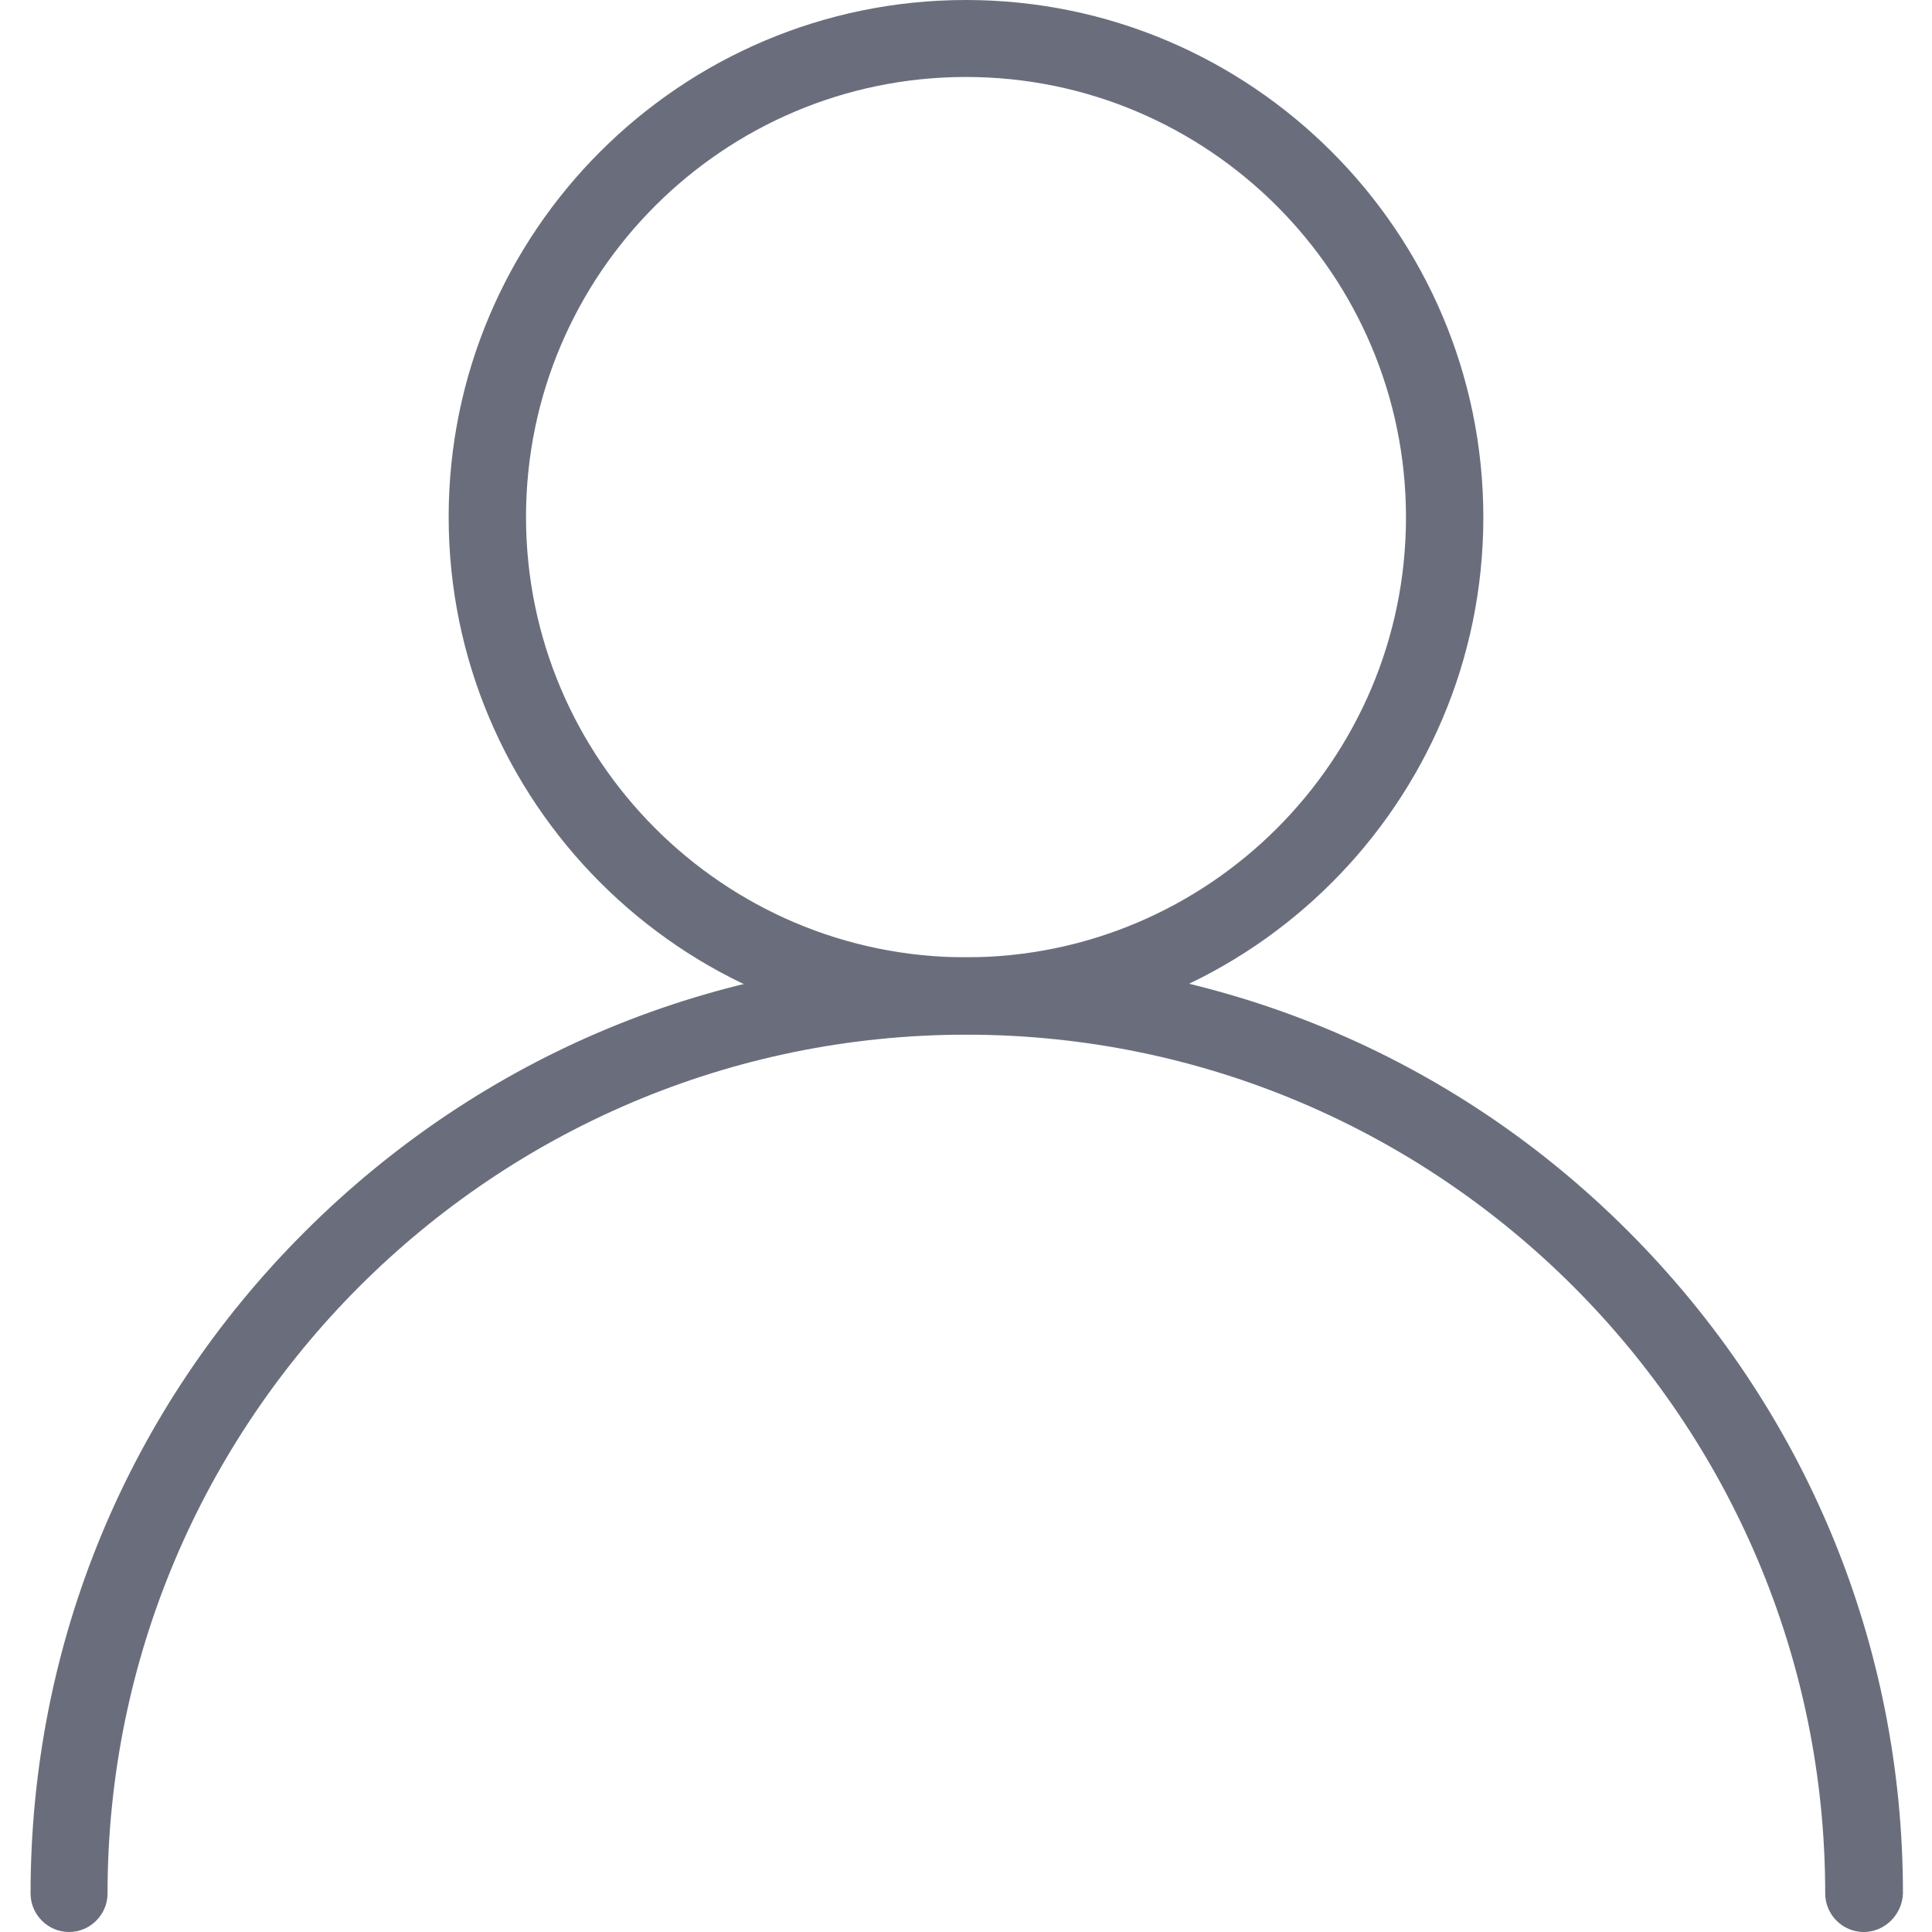
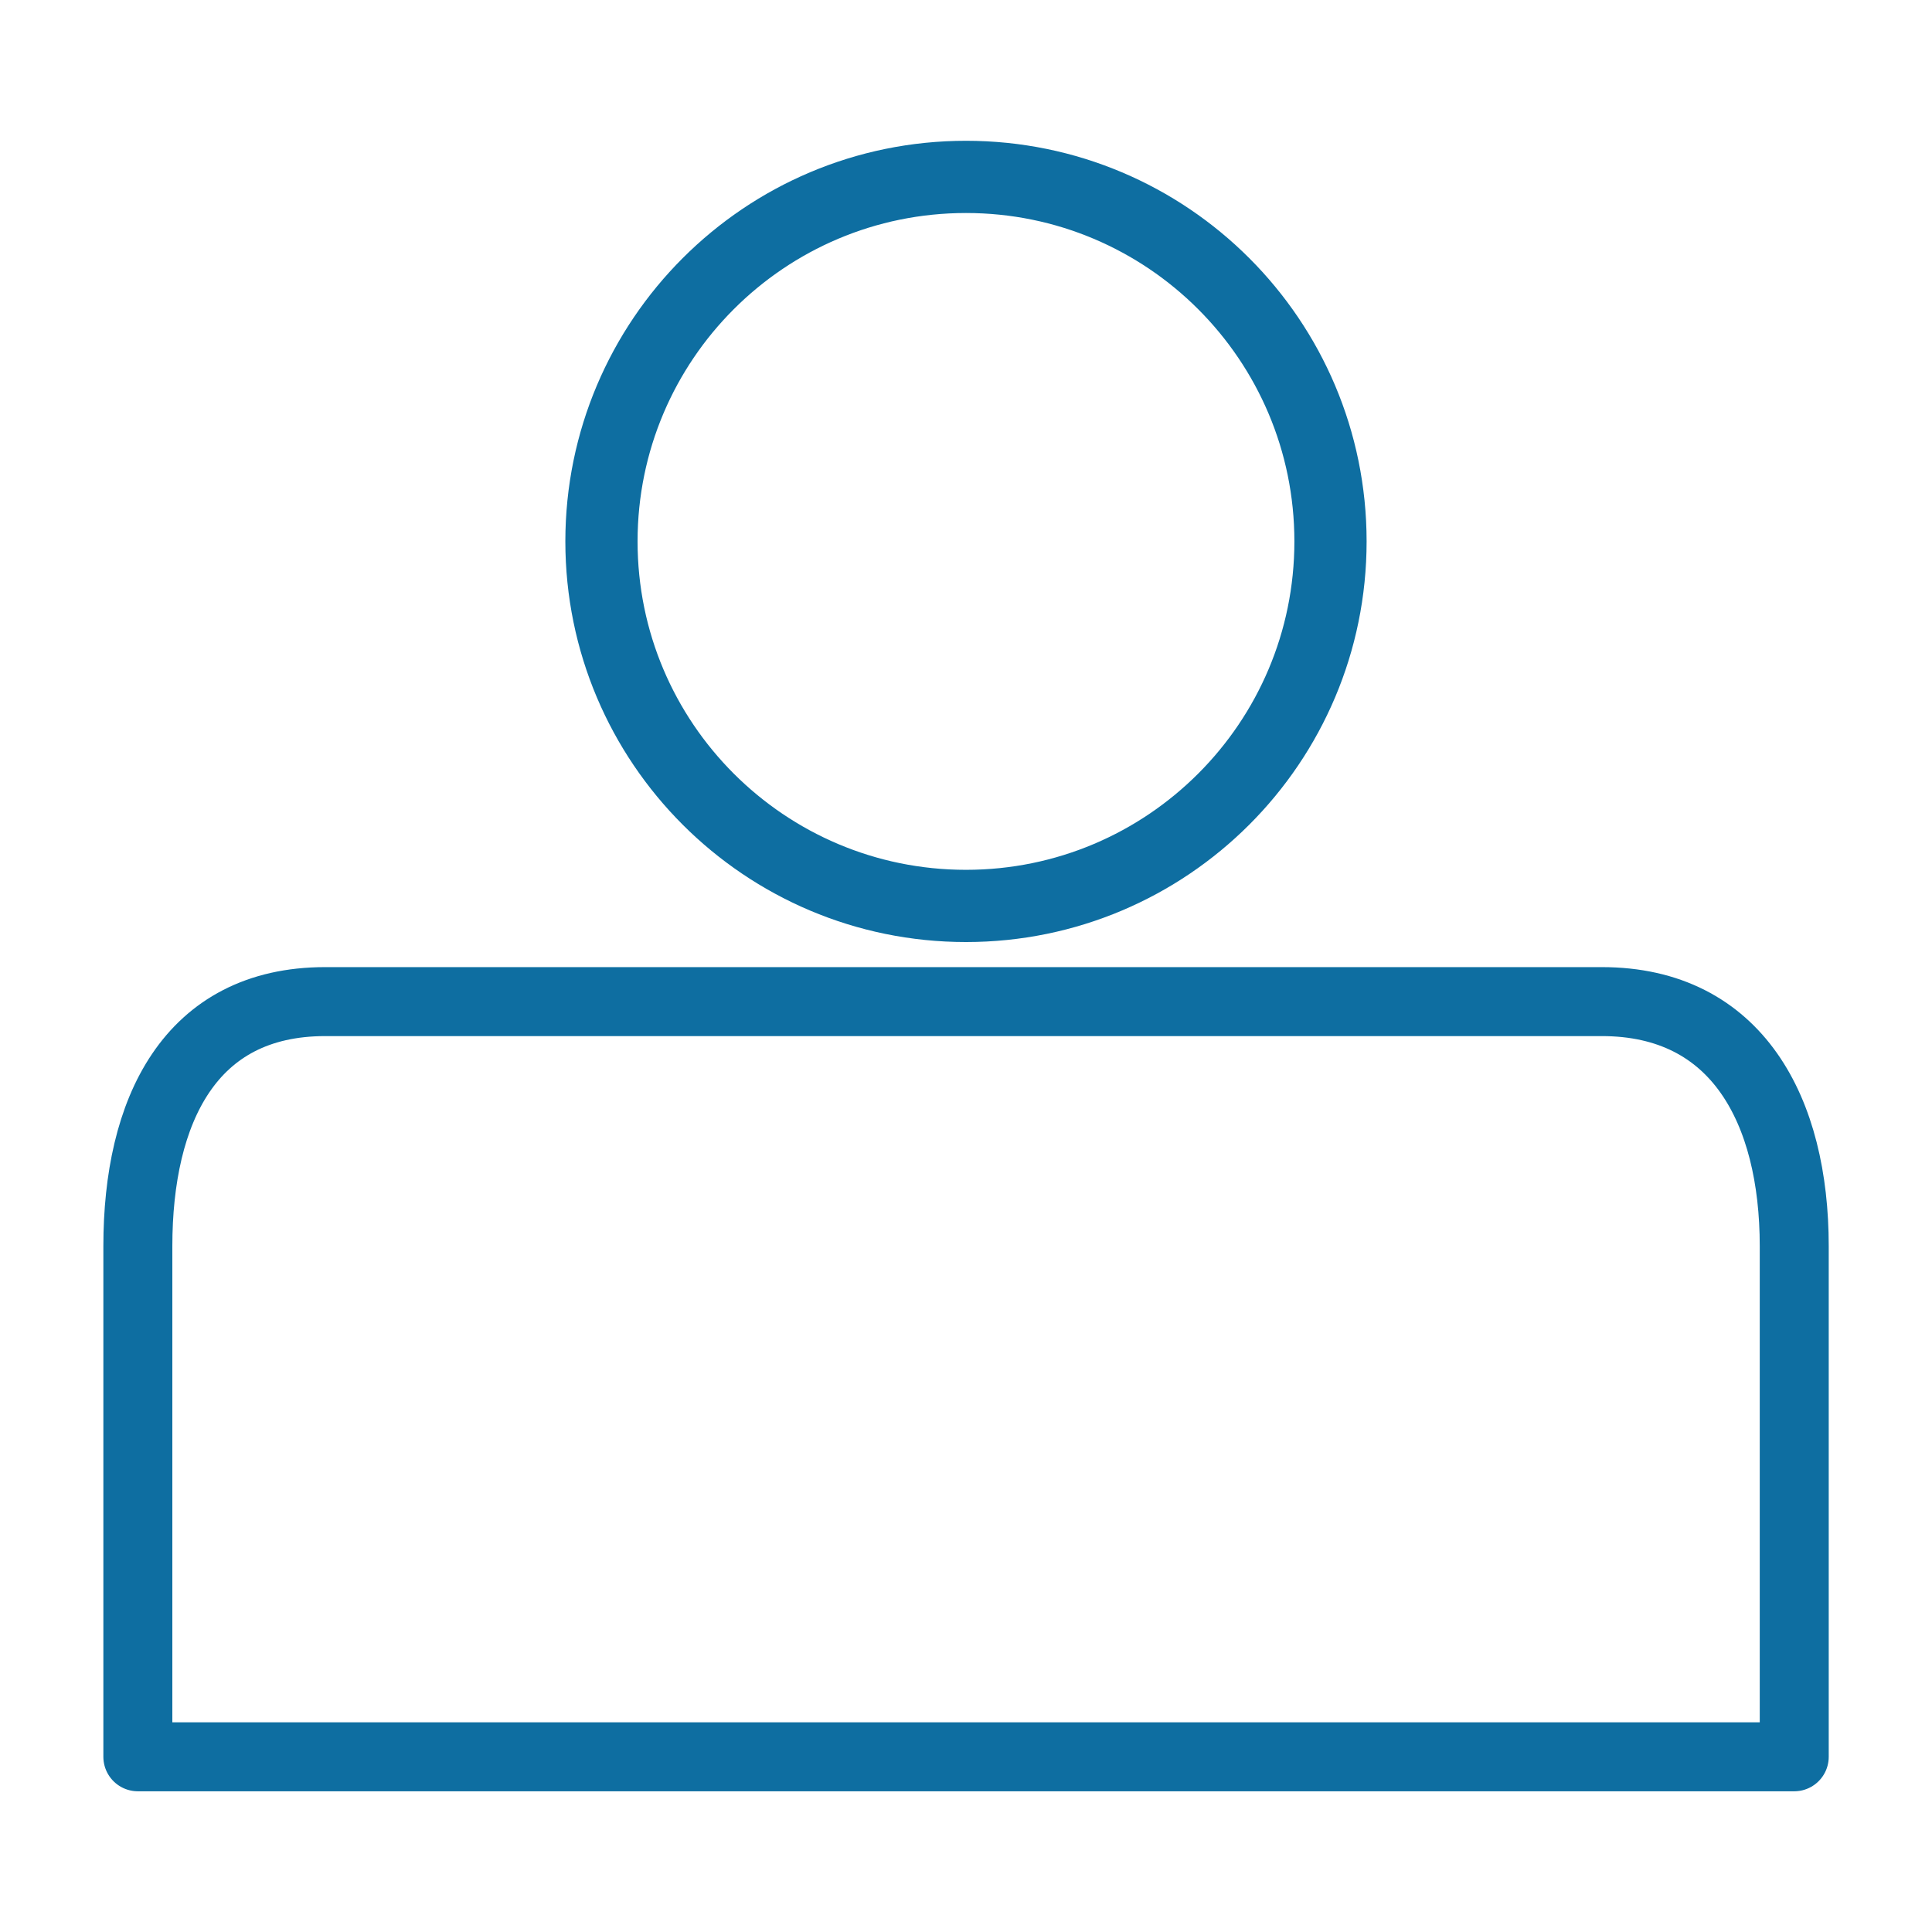
- <svg xmlns="http://www.w3.org/2000/svg" enable-background="new 0 0 512 512" id="Layer_1" version="1.1" viewBox="0 0 512 512" xml:space="preserve">
-   <g>
-     <path d="M256,274.1c-75.6,0-137.1-61.5-137.1-137.1S180.4,0,256,0c75.6,0,137.1,61.5,137.1,137.1   S331.6,274.1,256,274.1z M256,20.4c-64.3,0-116.6,52.3-116.6,116.6S191.7,253.7,256,253.7c64.3,0,116.6-52.3,116.6-116.6   S320.3,20.4,256,20.4z" fill="#6A6E7C" />
-     <path d="M493.9,512c-5.6,0-10.2-4.6-10.2-10.2c0-125.5-102.1-227.6-227.6-227.6c-125.5,0-227.6,102.1-227.6,227.6   c0,5.6-4.6,10.2-10.2,10.2s-10.2-4.6-10.2-10.2c0-66.3,25.8-128.6,72.7-175.4s109.2-72.7,175.4-72.7s128.6,25.8,175.4,72.7   s72.7,109.2,72.7,175.4C504.1,507.4,499.5,512,493.9,512z" fill="#6A6E7C" />
+ <svg xmlns="http://www.w3.org/2000/svg" height="32" id="svg4152" version="1.1" viewBox="0 0 32 32" width="32">
+   <defs id="defs4154" />
+   <g id="layer1">
+     <g id="g4489" style="fill:none;stroke:#0e6ea1;stroke-opacity:1" transform="matrix(1.14251,0,0,1.14251,-50.41505,-2.241033)">
+       <path d="M 63.415,9.81 A 5.285,5.285 0 0 1 58.131,15.095 5.285,5.285 0 0 1 52.846,9.81 5.285,5.285 0 0 1 58.131,4.526 5.285,5.285 0 0 1 63.415,9.81 Z" id="path4721" style="opacity:1;fill:none;fill-opacity:1;stroke:#0e6ea1;stroke-width:1.047;stroke-linecap:round;stroke-linejoin:round;stroke-miterlimit:4;stroke-dasharray:none;stroke-opacity:1" />
+       <path d="m 48.84,16.482 18.509,0 c 1.964,0 2.789,1.581 2.789,3.546 l 0,7.402 -24.013,0 0,-7.402 c 0,-1.964 0.752,-3.546 2.716,-3.546 z" id="rect4427" style="opacity:1;fill:none;fill-opacity:1;stroke:#0e6ea1;stroke-width:1;stroke-linecap:round;stroke-linejoin:round;stroke-miterlimit:4;stroke-dasharray:none;stroke-opacity:1" />
+     </g>
  </g>
</svg>
